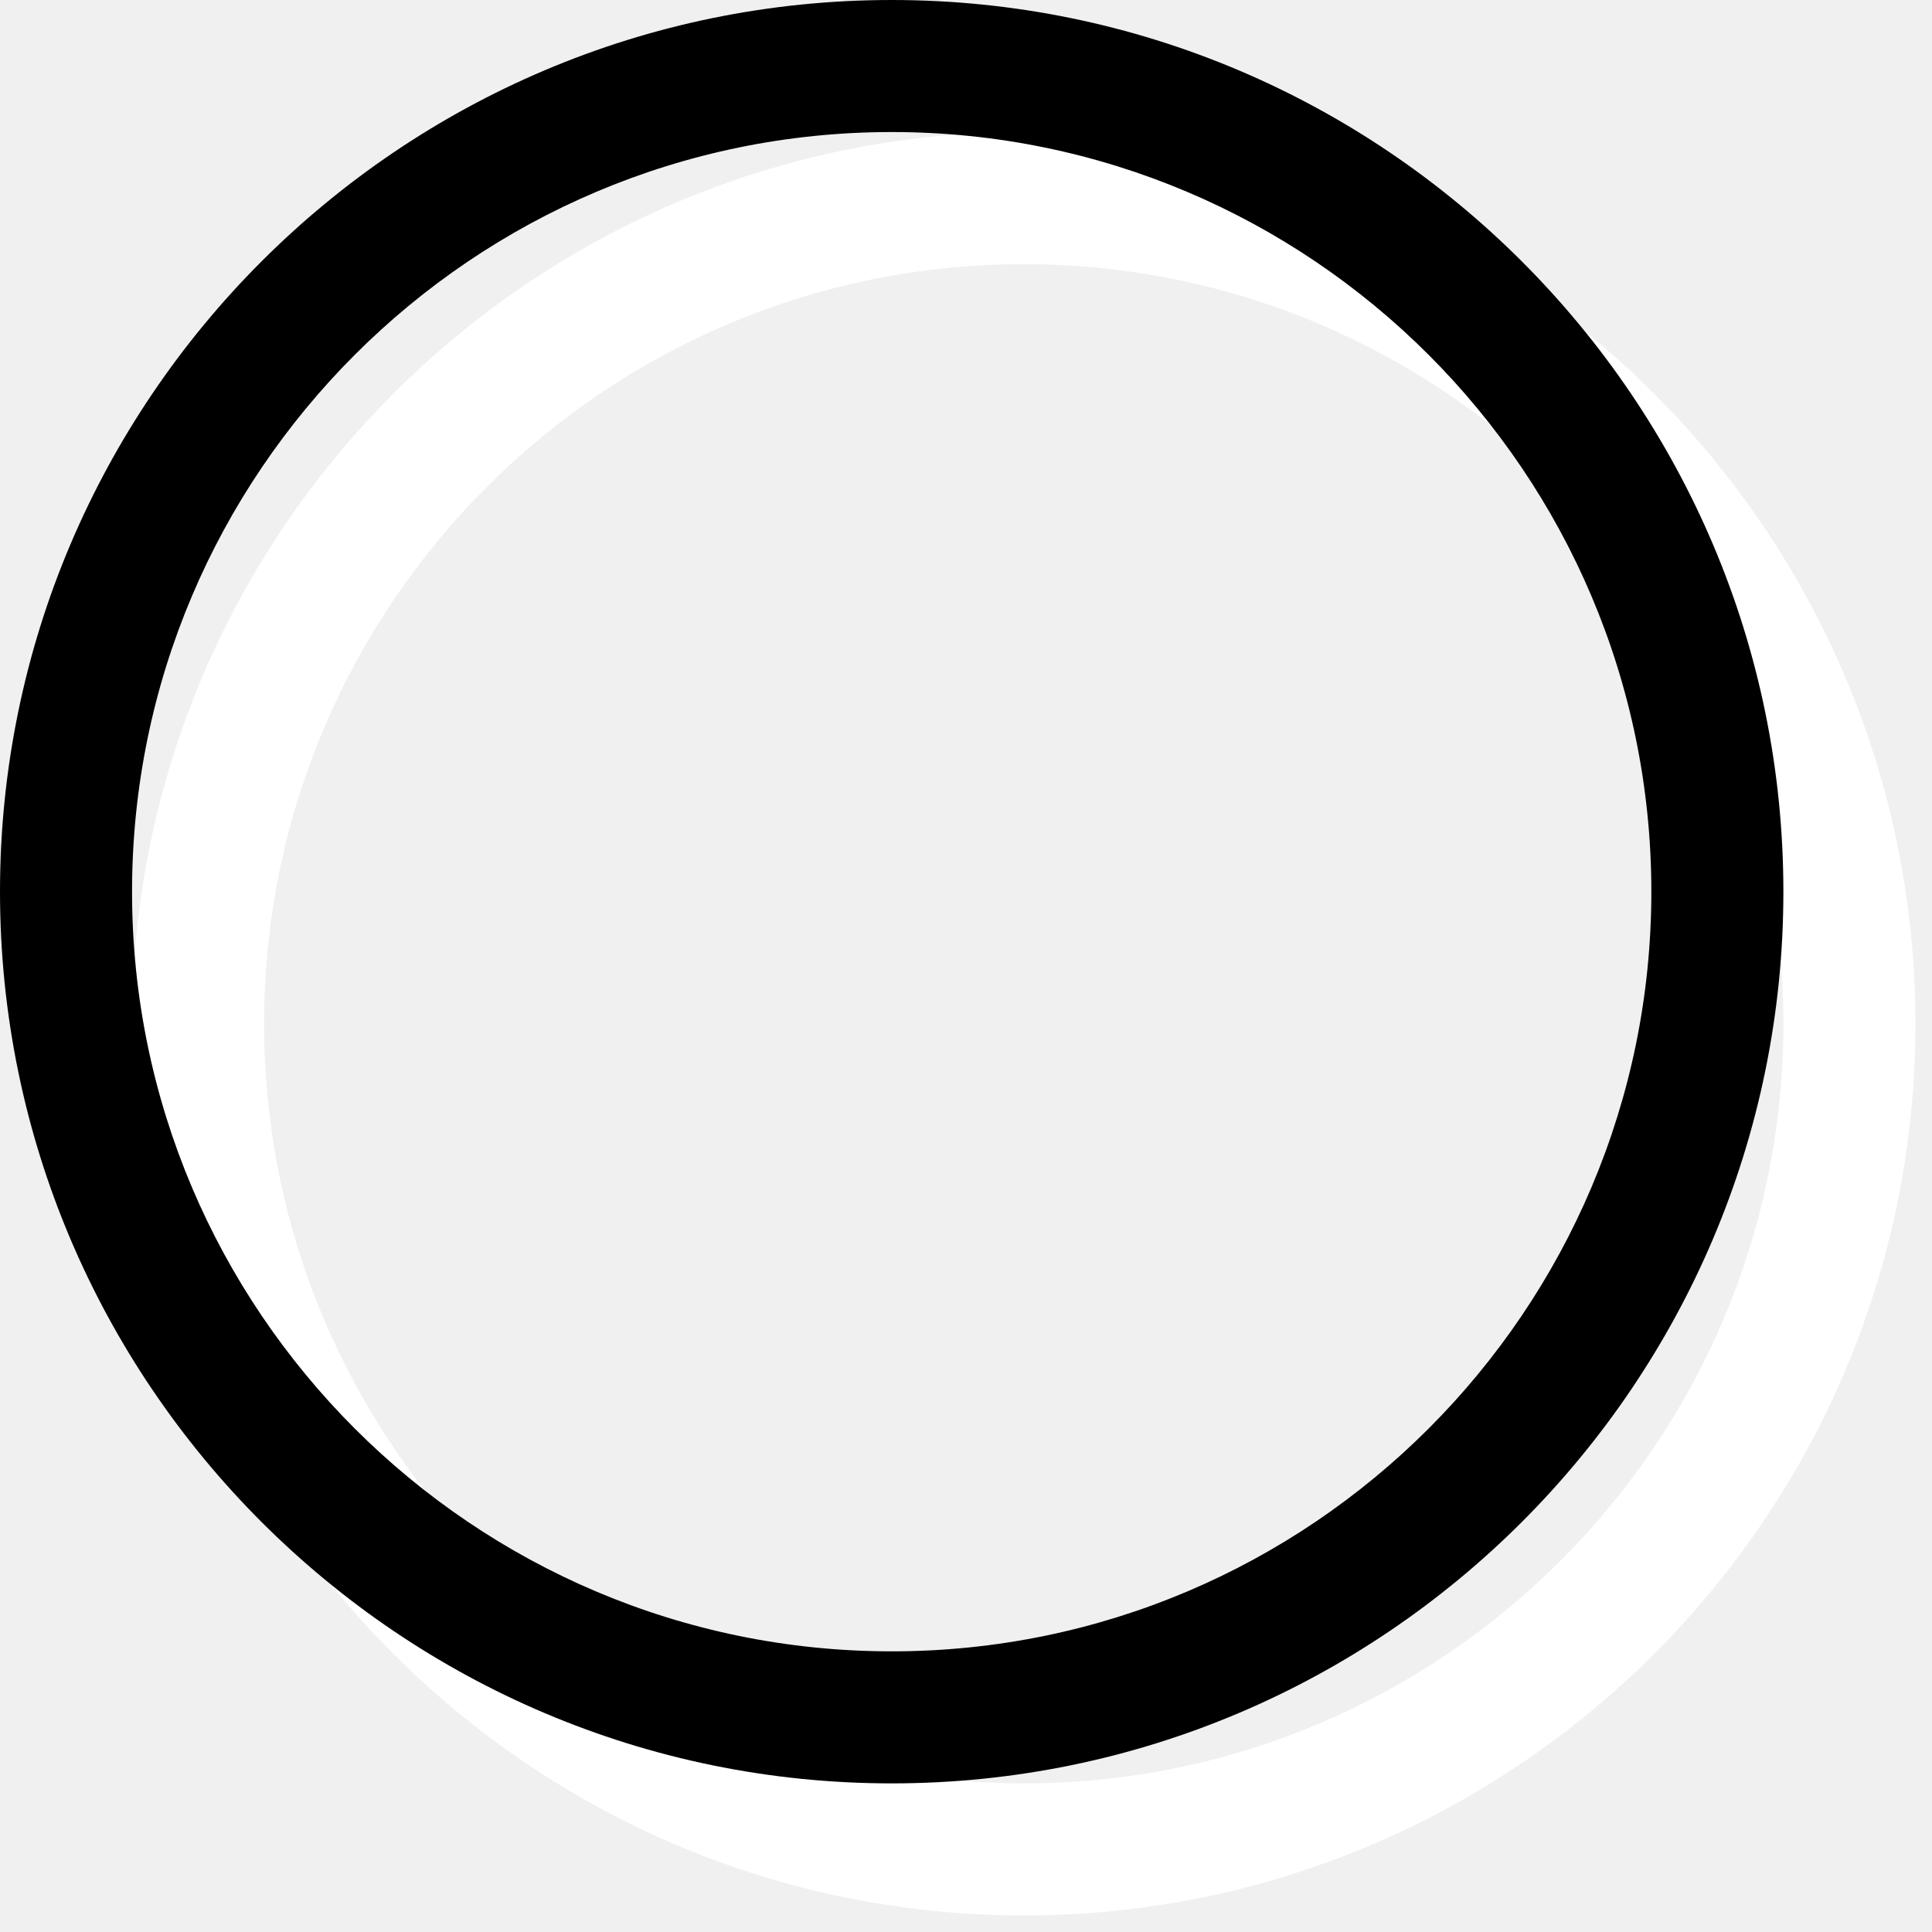
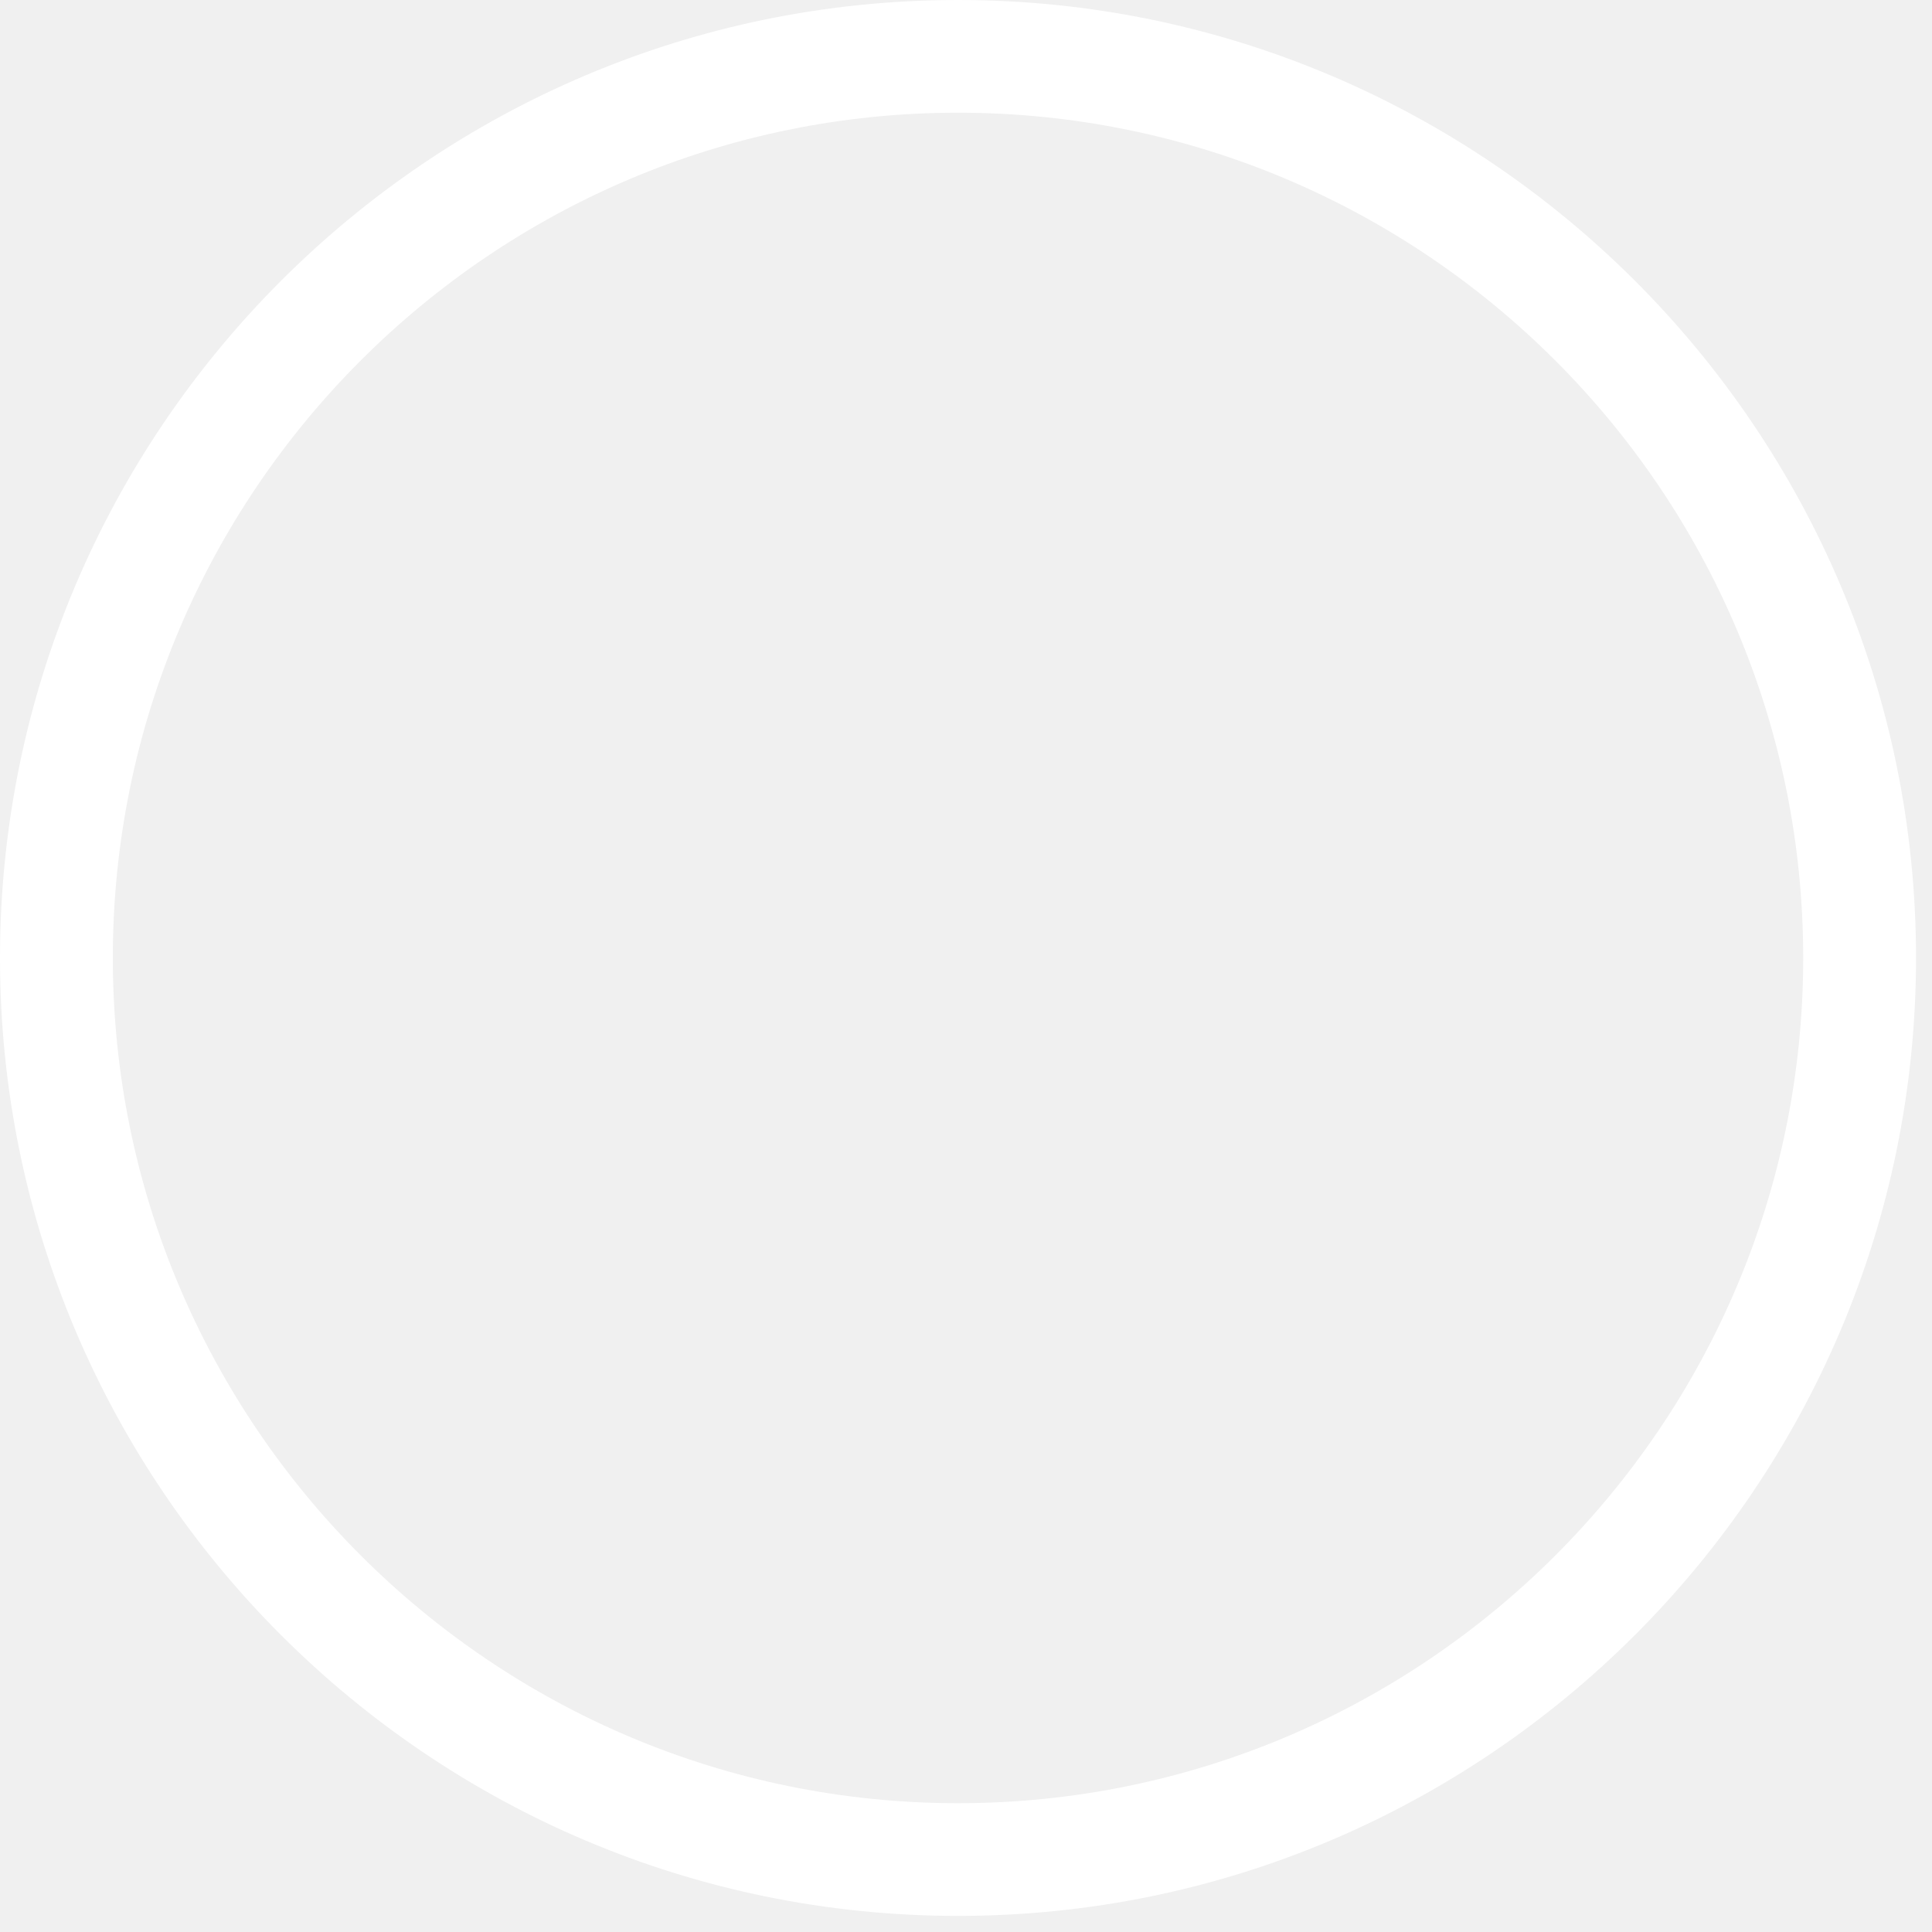
- <svg xmlns="http://www.w3.org/2000/svg" version="1.1" x="0px" y="0px" width="26px" height="26px" viewBox="0 0 26 26" overflow="visible" enable-background="new 0 0 26 26" xml:space="preserve">
+ <svg xmlns="http://www.w3.org/2000/svg" version="1.1" x="0px" y="0px" width="15px" height="15px" viewBox="0 0 15 15" overflow="visible" enable-background="new 0 0 15 15" xml:space="preserve">
  <defs>
</defs>
-   <path fill="#FFFFFF" d="M13.777,25.777c-6.617,0-12-5.383-12-12c0-6.617,5.383-12,12-12c6.617,0,12,5.383,12,12  C25.777,20.395,20.395,25.777,13.777,25.777z M13.777,3.555c-5.637,0-10.223,4.586-10.223,10.223S8.141,24,13.777,24  S24,19.414,24,13.777S19.414,3.555,13.777,3.555z" />
-   <path d="M12,24C5.383,24,0,18.617,0,12C0,5.383,5.383,0,12,0c6.617,0,12,5.383,12,12C24,18.617,18.617,24,12,24z M12,1.777  C6.363,1.777,1.777,6.363,1.777,12S6.363,22.223,12,22.223S22.223,17.637,22.223,12S17.637,1.777,12,1.777z" />
+   <path fill="#FFFFFF" d="M7.438,14.875C3.337,14.875,0,11.538,0,7.438C0,3.336,3.337,0,7.438,0s7.438,3.336,7.438,7.438  C14.875,11.538,11.538,14.875,7.438,14.875z M7.438,0.875c-3.618,0-6.562,2.944-6.562,6.562C0.876,11.055,3.819,14,7.438,14  C11.057,14,14,11.057,14,7.438C14,3.82,11.057,0.875,7.438,0.875z" />
</svg>
